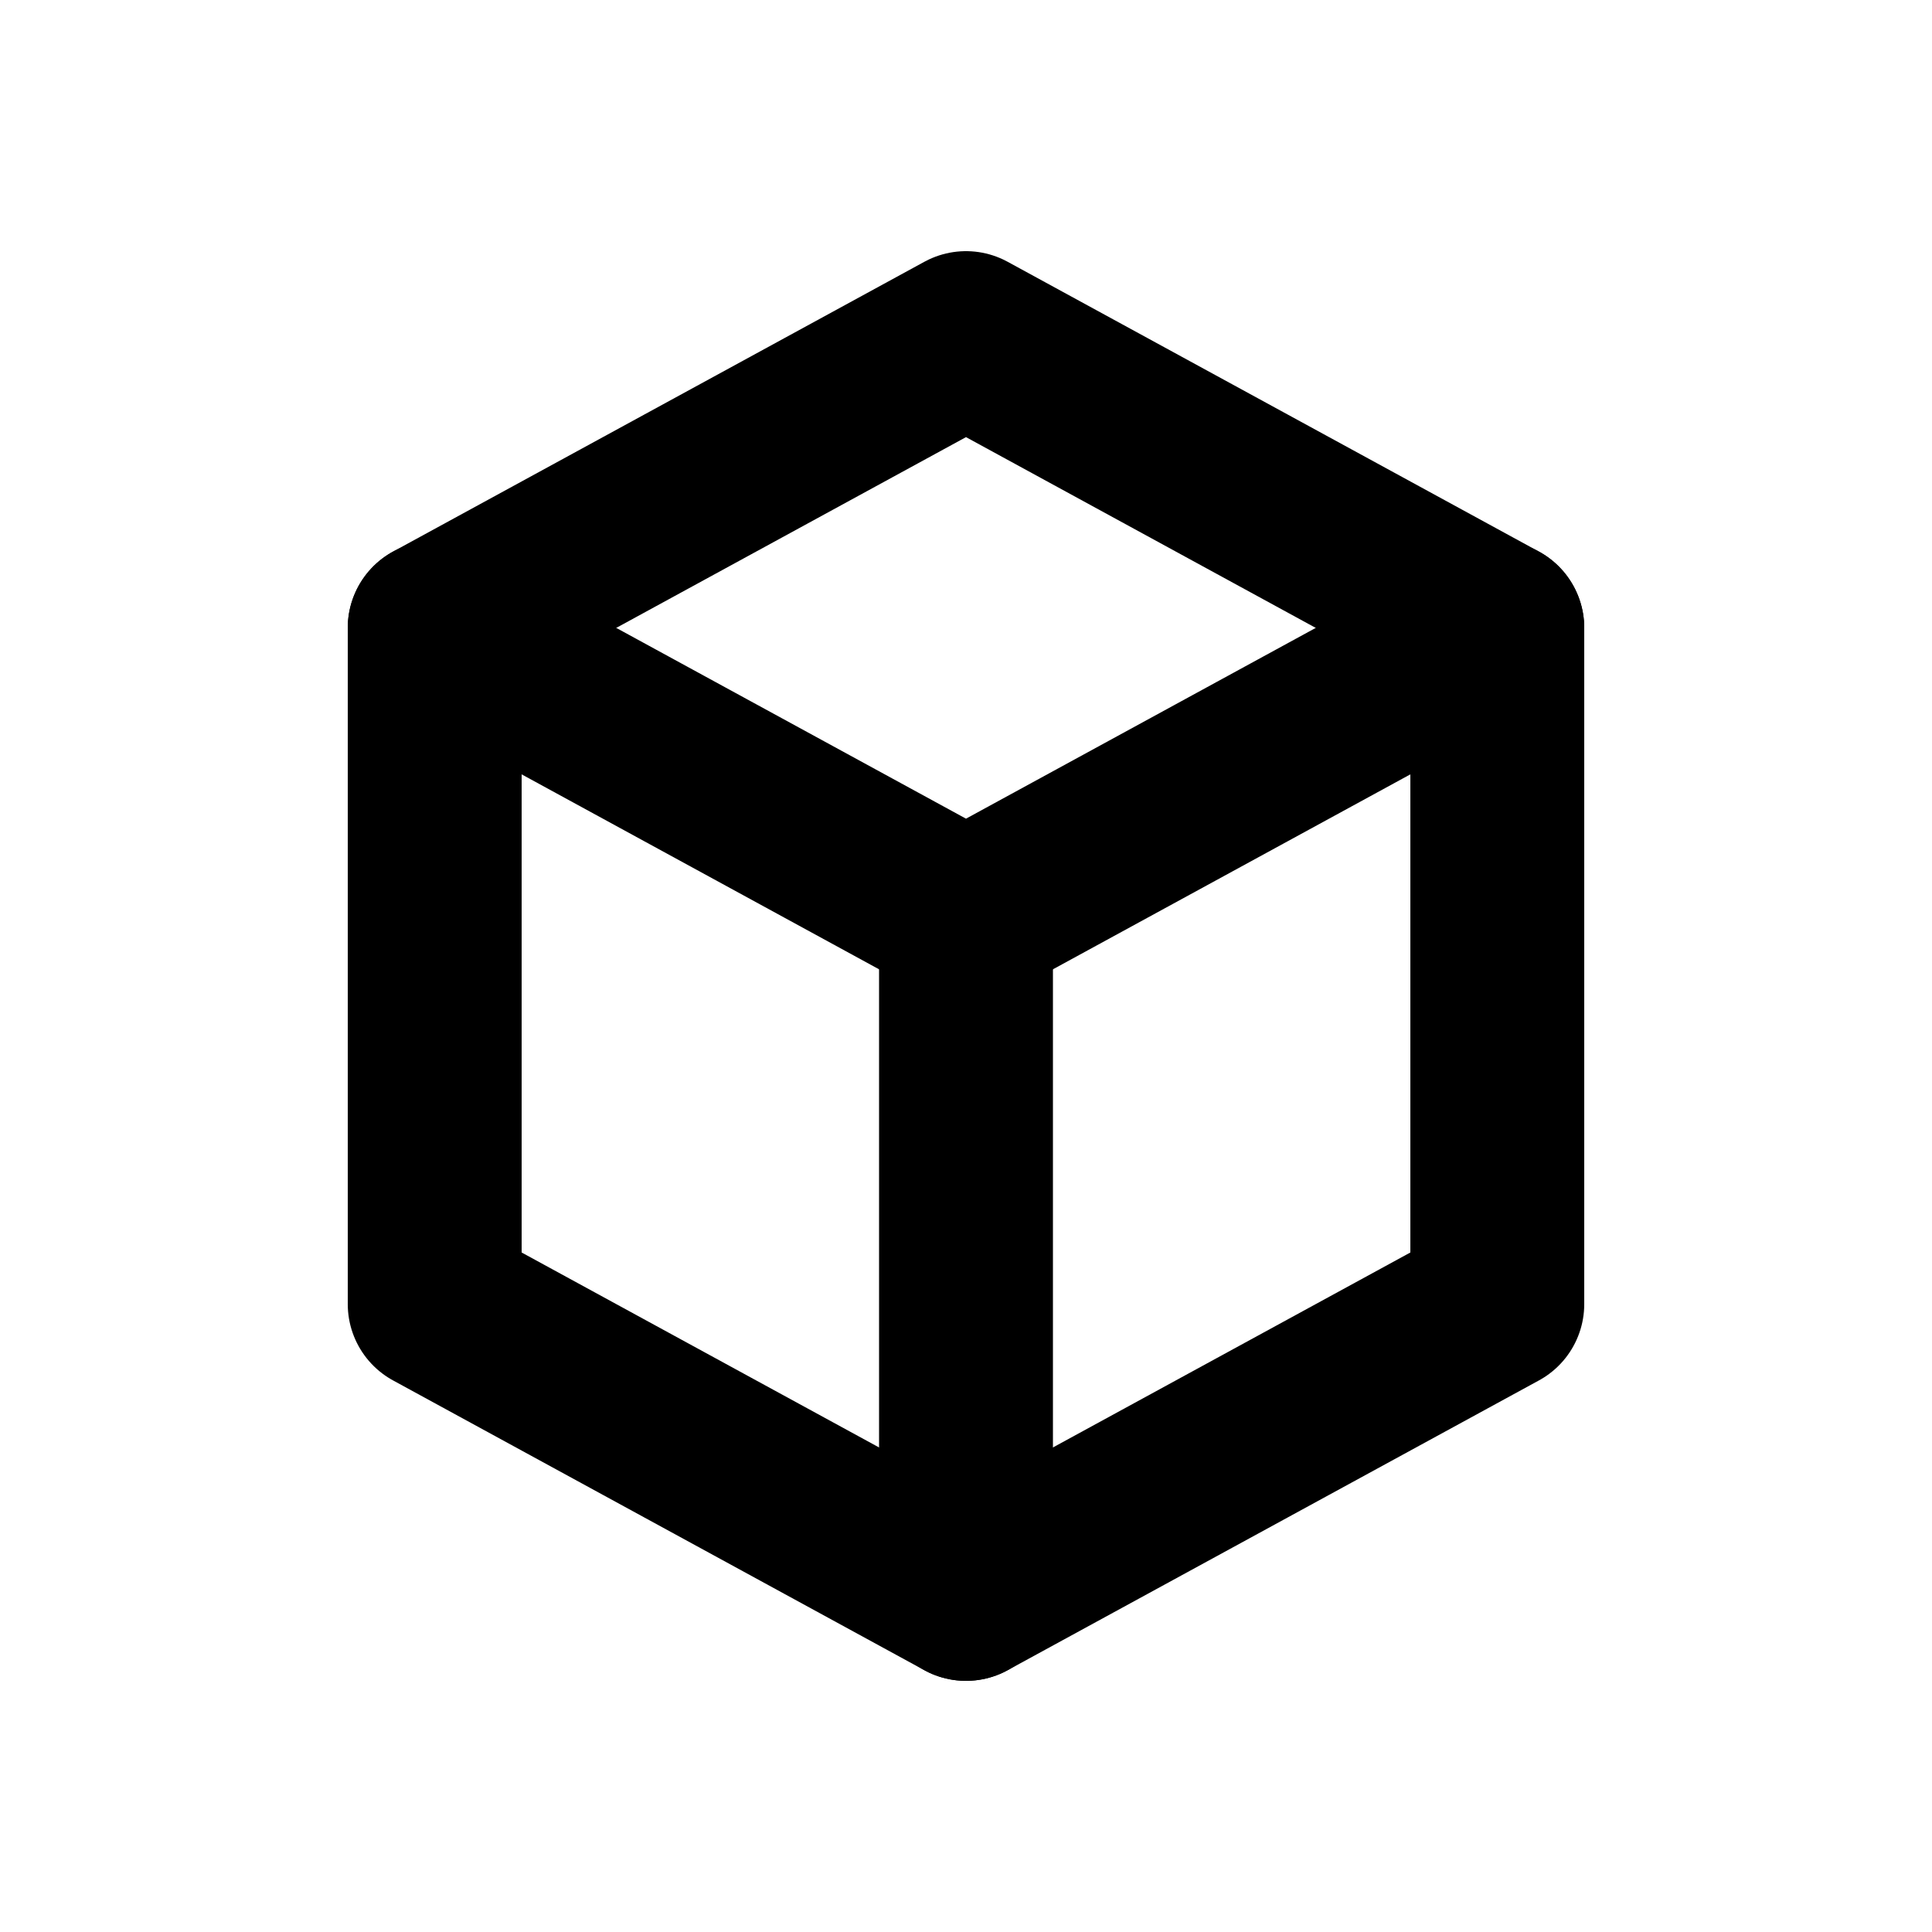
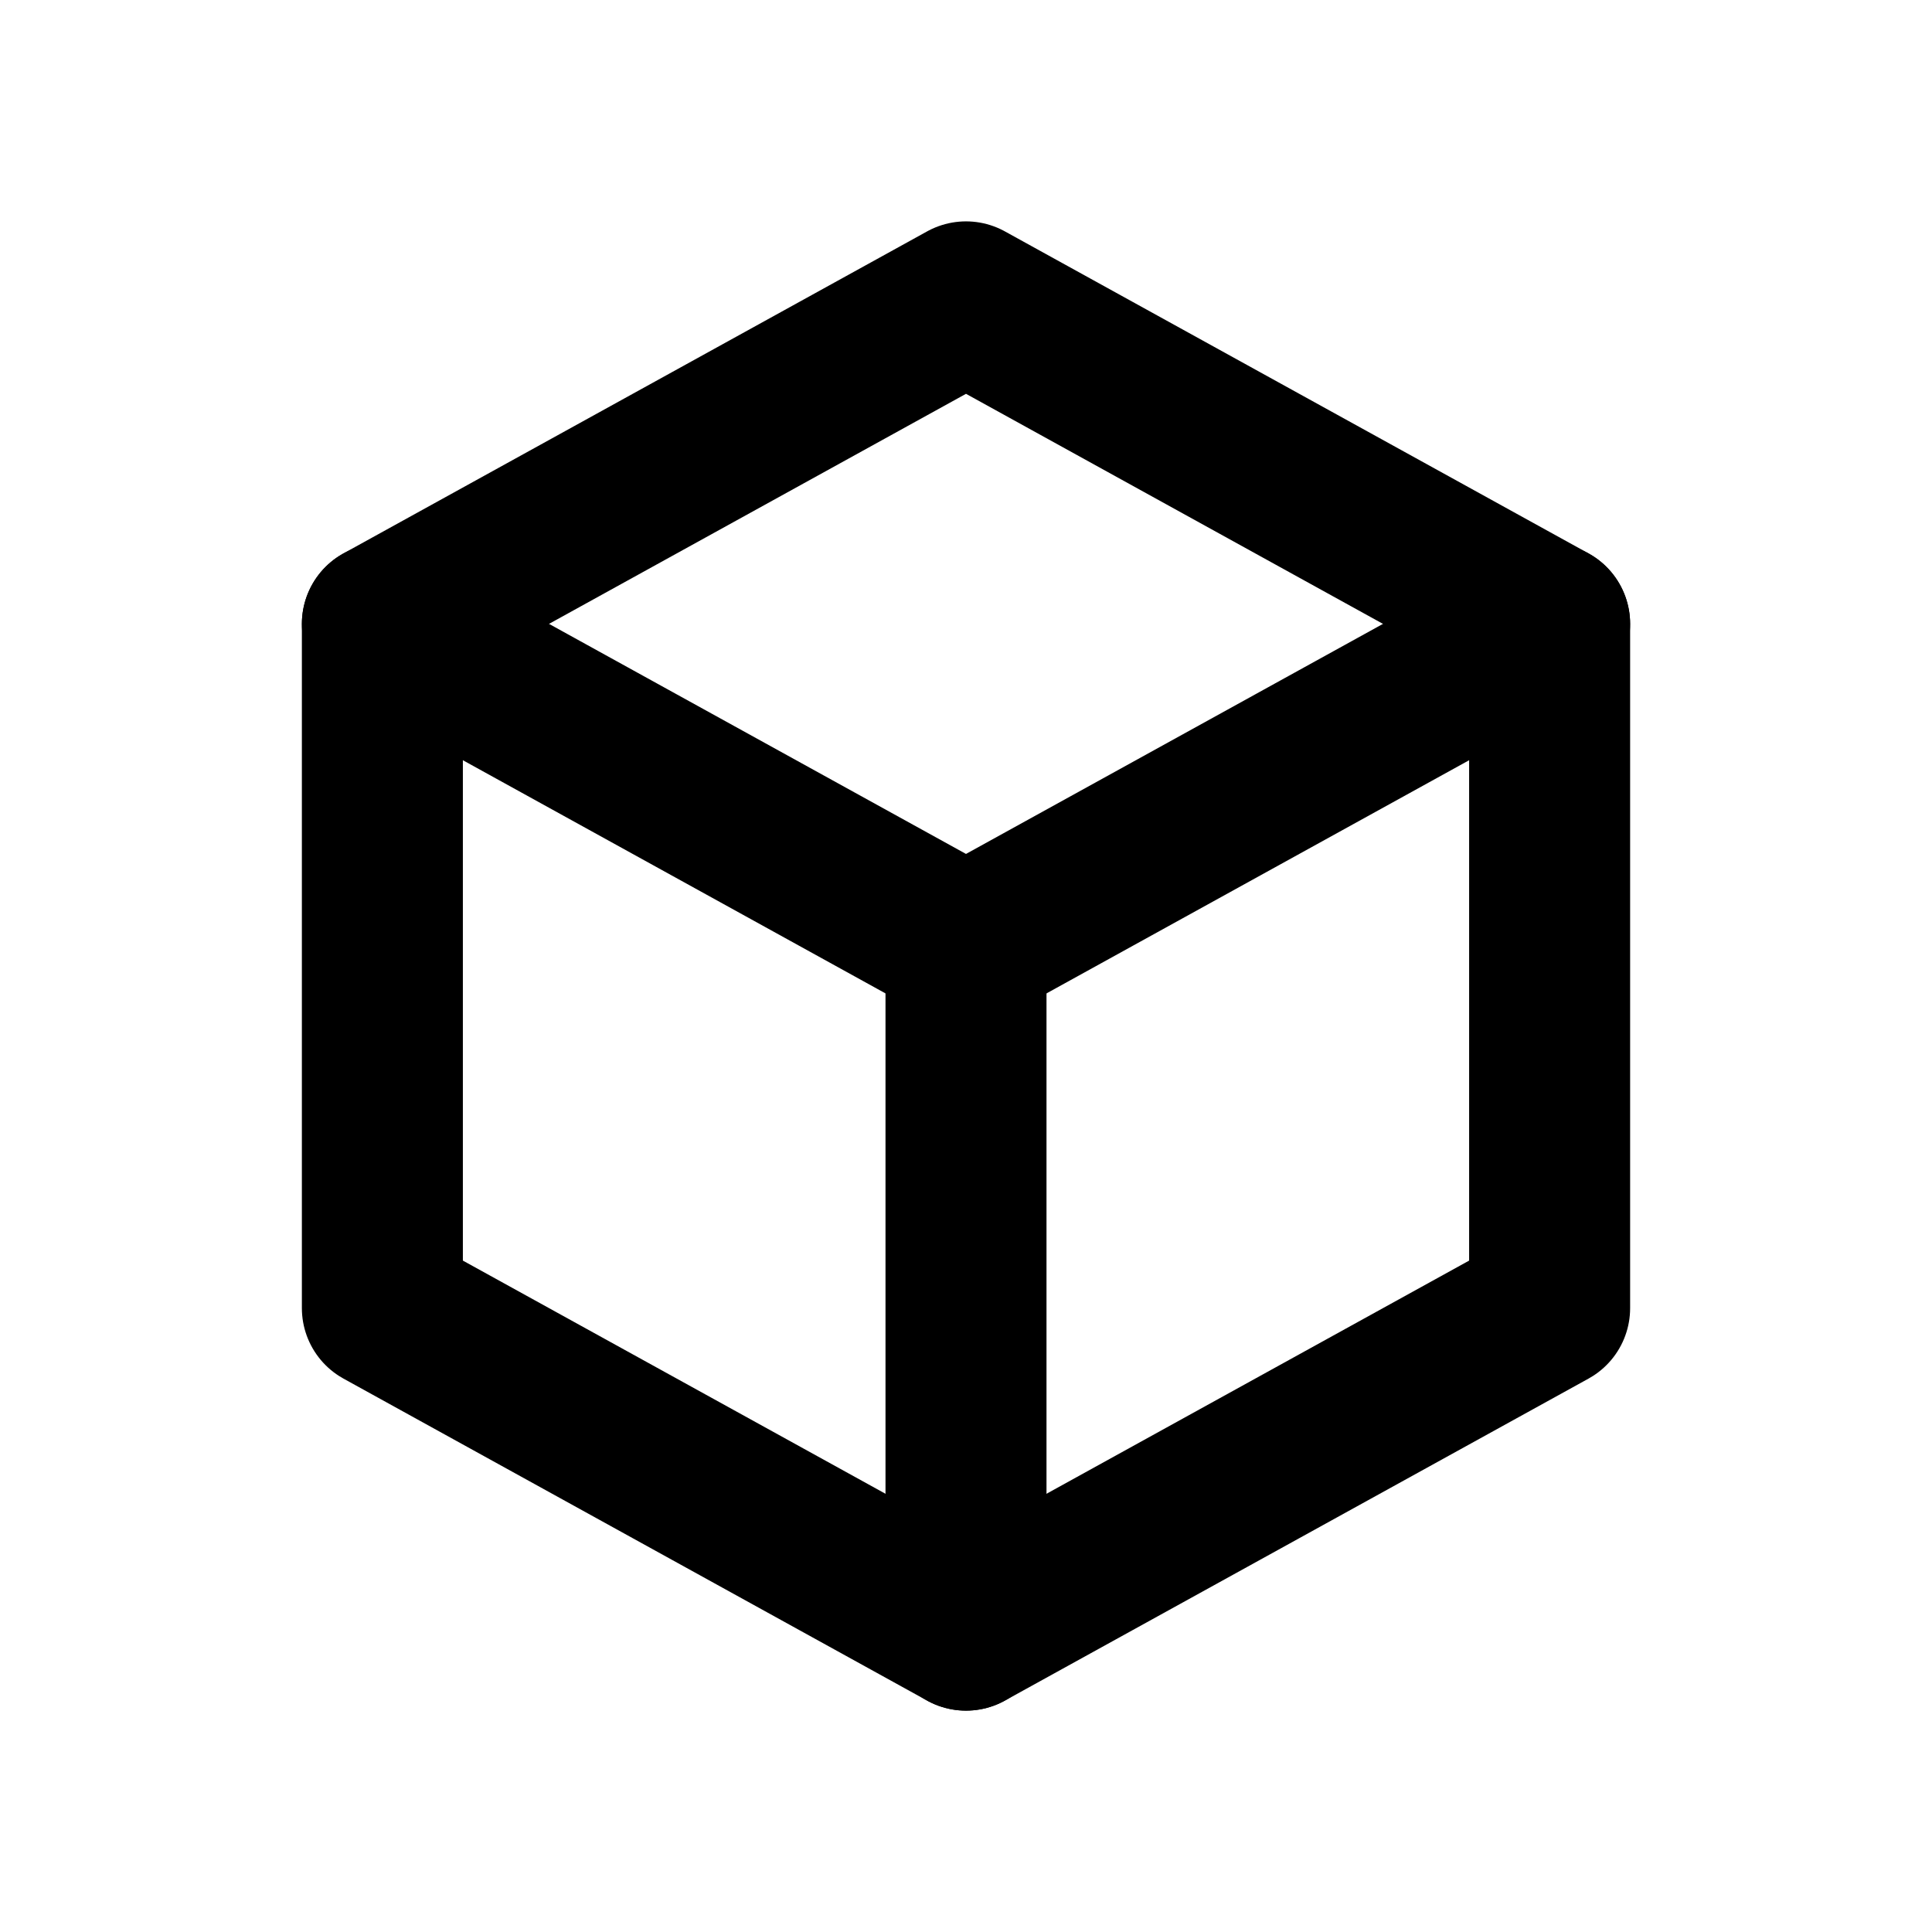
- <svg xmlns="http://www.w3.org/2000/svg" width="20" height="20" viewBox="0 0 20 20" fill="none">
-   <path d="M10 3.5L15.5 6.5V13.5L10 16.5L4.5 13.5V6.5L10 3.5Z" stroke="black" stroke-width="1.8" stroke-linecap="round" stroke-linejoin="round" />
-   <path d="M4.5 6.5L10 9.5L15.5 6.5" stroke="black" stroke-width="1.8" stroke-linecap="round" stroke-linejoin="round" />
-   <path d="M10 9.5V16.5" stroke="black" stroke-width="1.8" stroke-linecap="round" stroke-linejoin="round" />
+ <svg xmlns="http://www.w3.org/2000/svg" width="24" height="24" viewBox="0 0 24 24" fill="none">
+   <path d="M12 3.75L19.25 7.75V16.25L12 20.25L4.75 16.25V7.75L12 3.75Z" stroke="black" stroke-width="2" stroke-linecap="round" stroke-linejoin="round" />
+   <path d="M4.75 7.75L12 11.75L19.25 7.75" stroke="black" stroke-width="2" stroke-linecap="round" stroke-linejoin="round" />
+   <path d="M12 11.75V20.25" stroke="black" stroke-width="2" stroke-linecap="round" stroke-linejoin="round" />
</svg>
